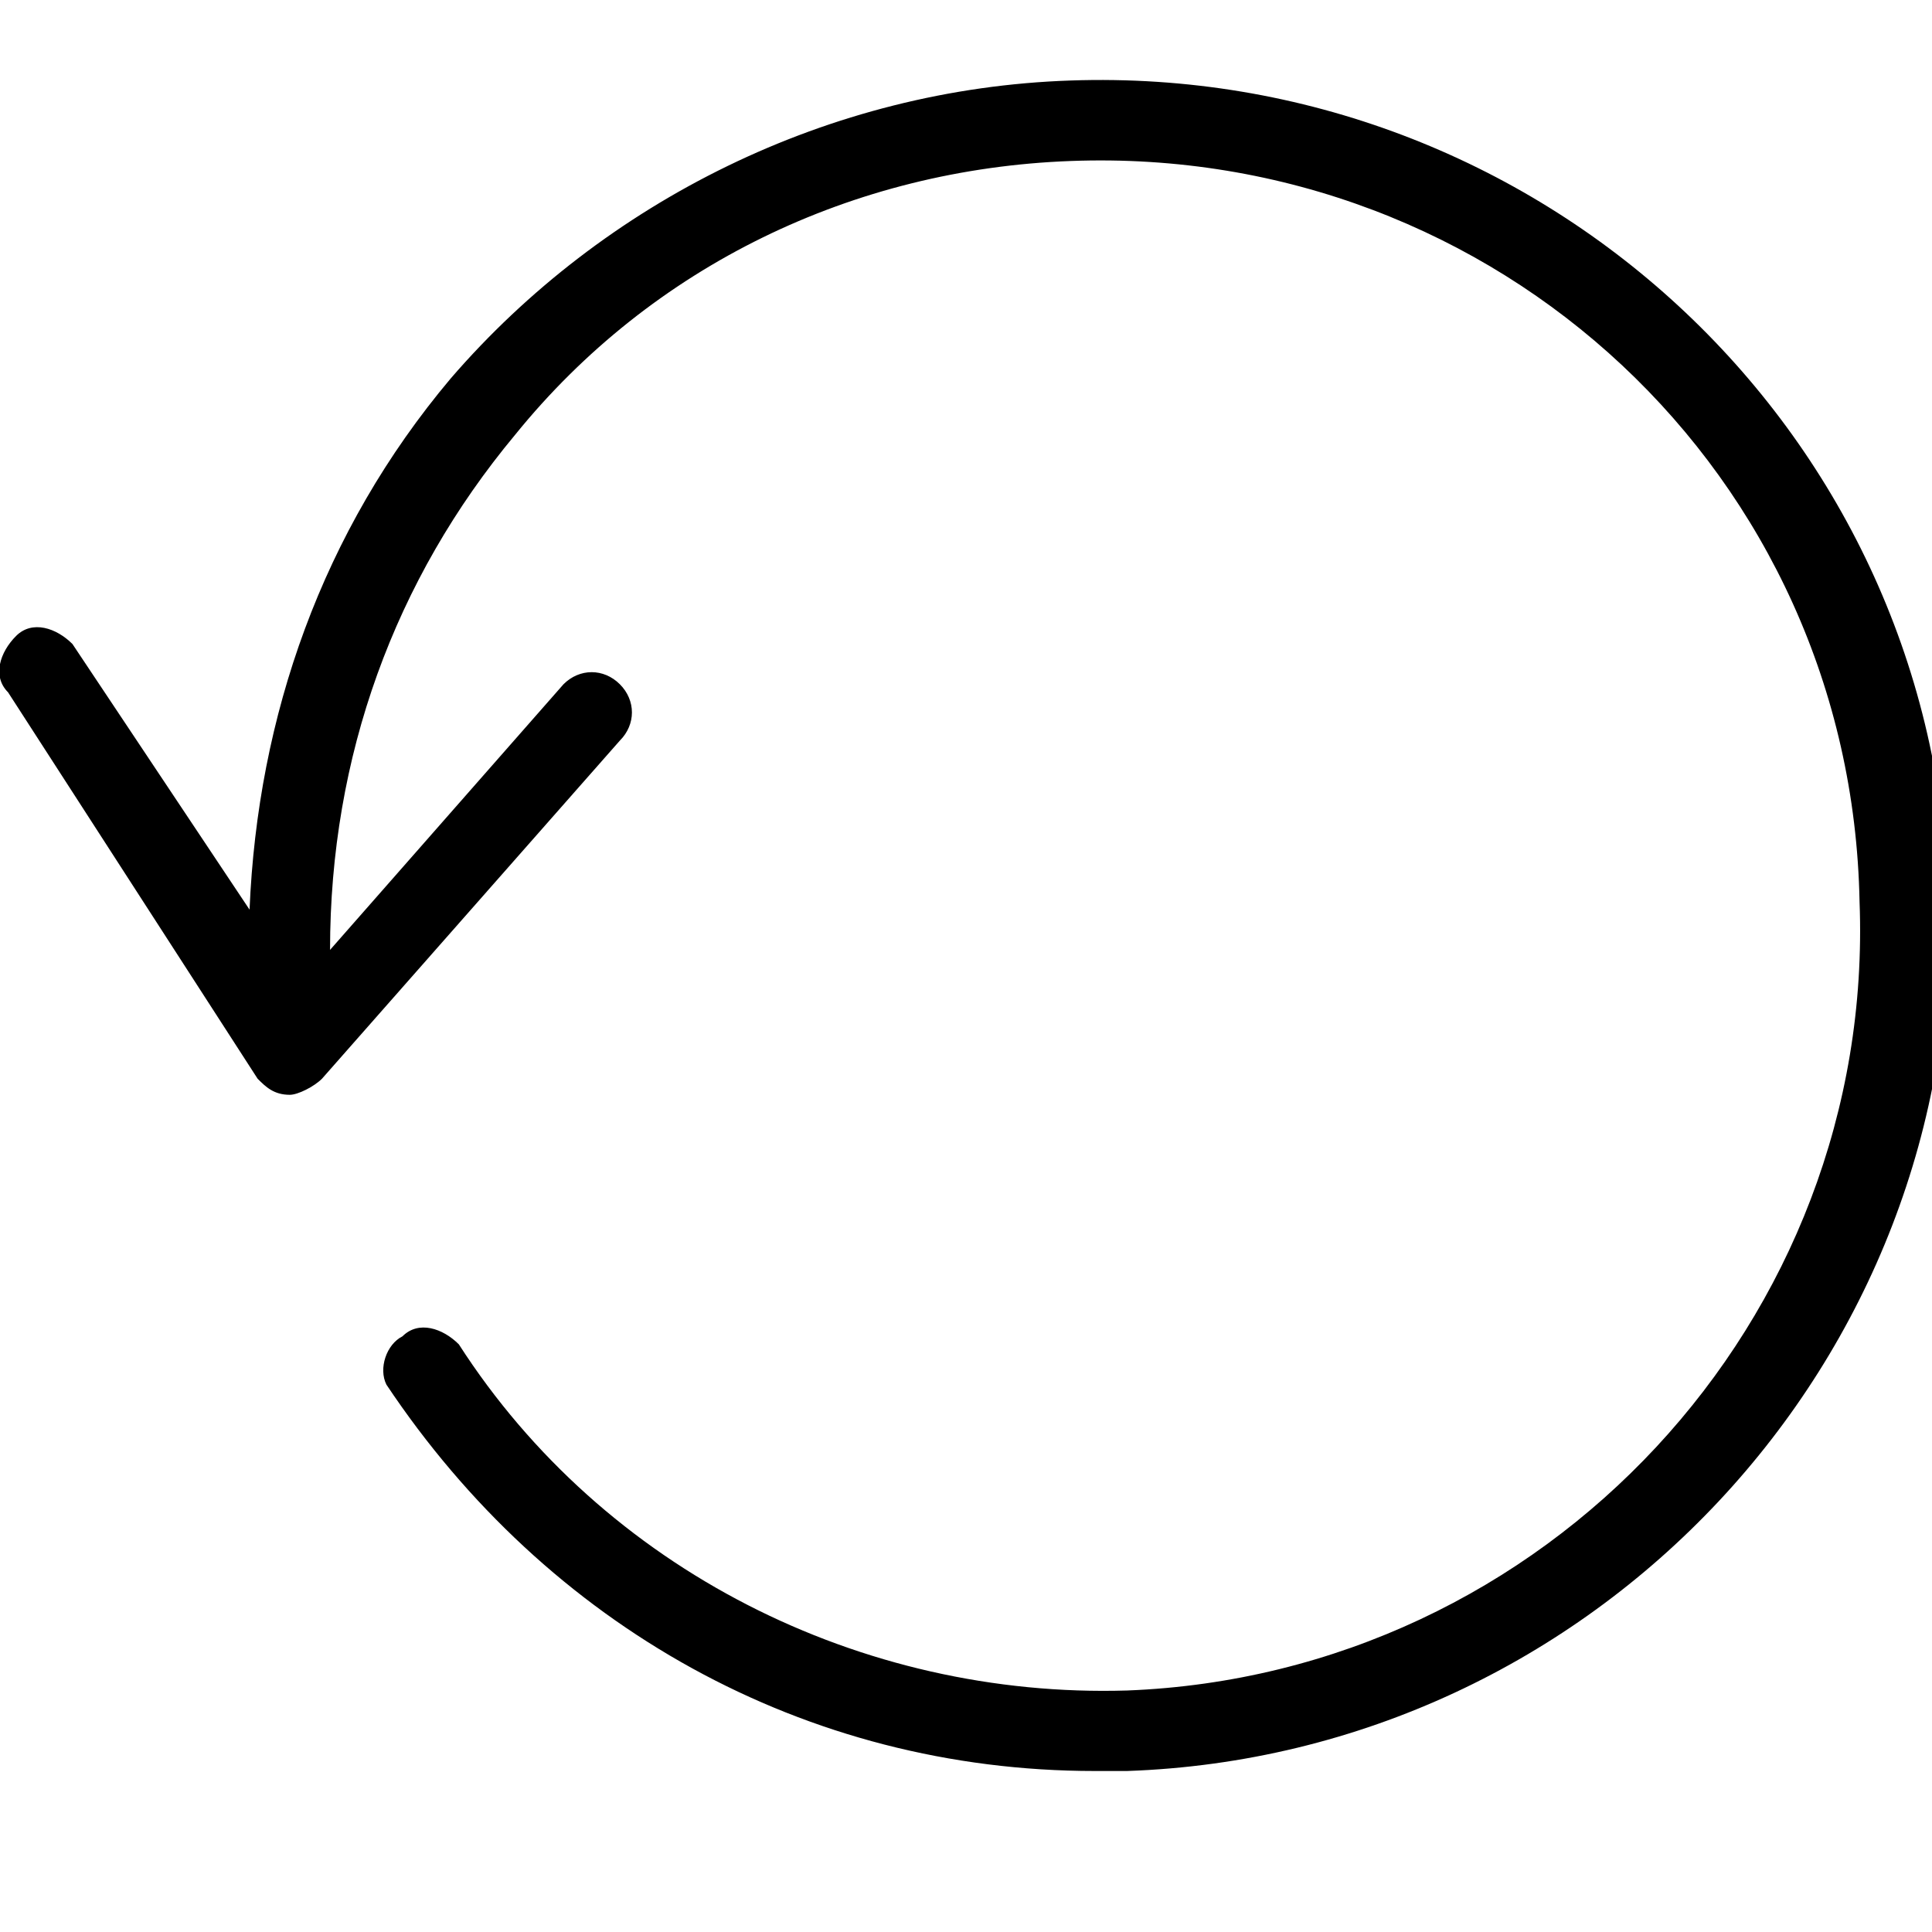
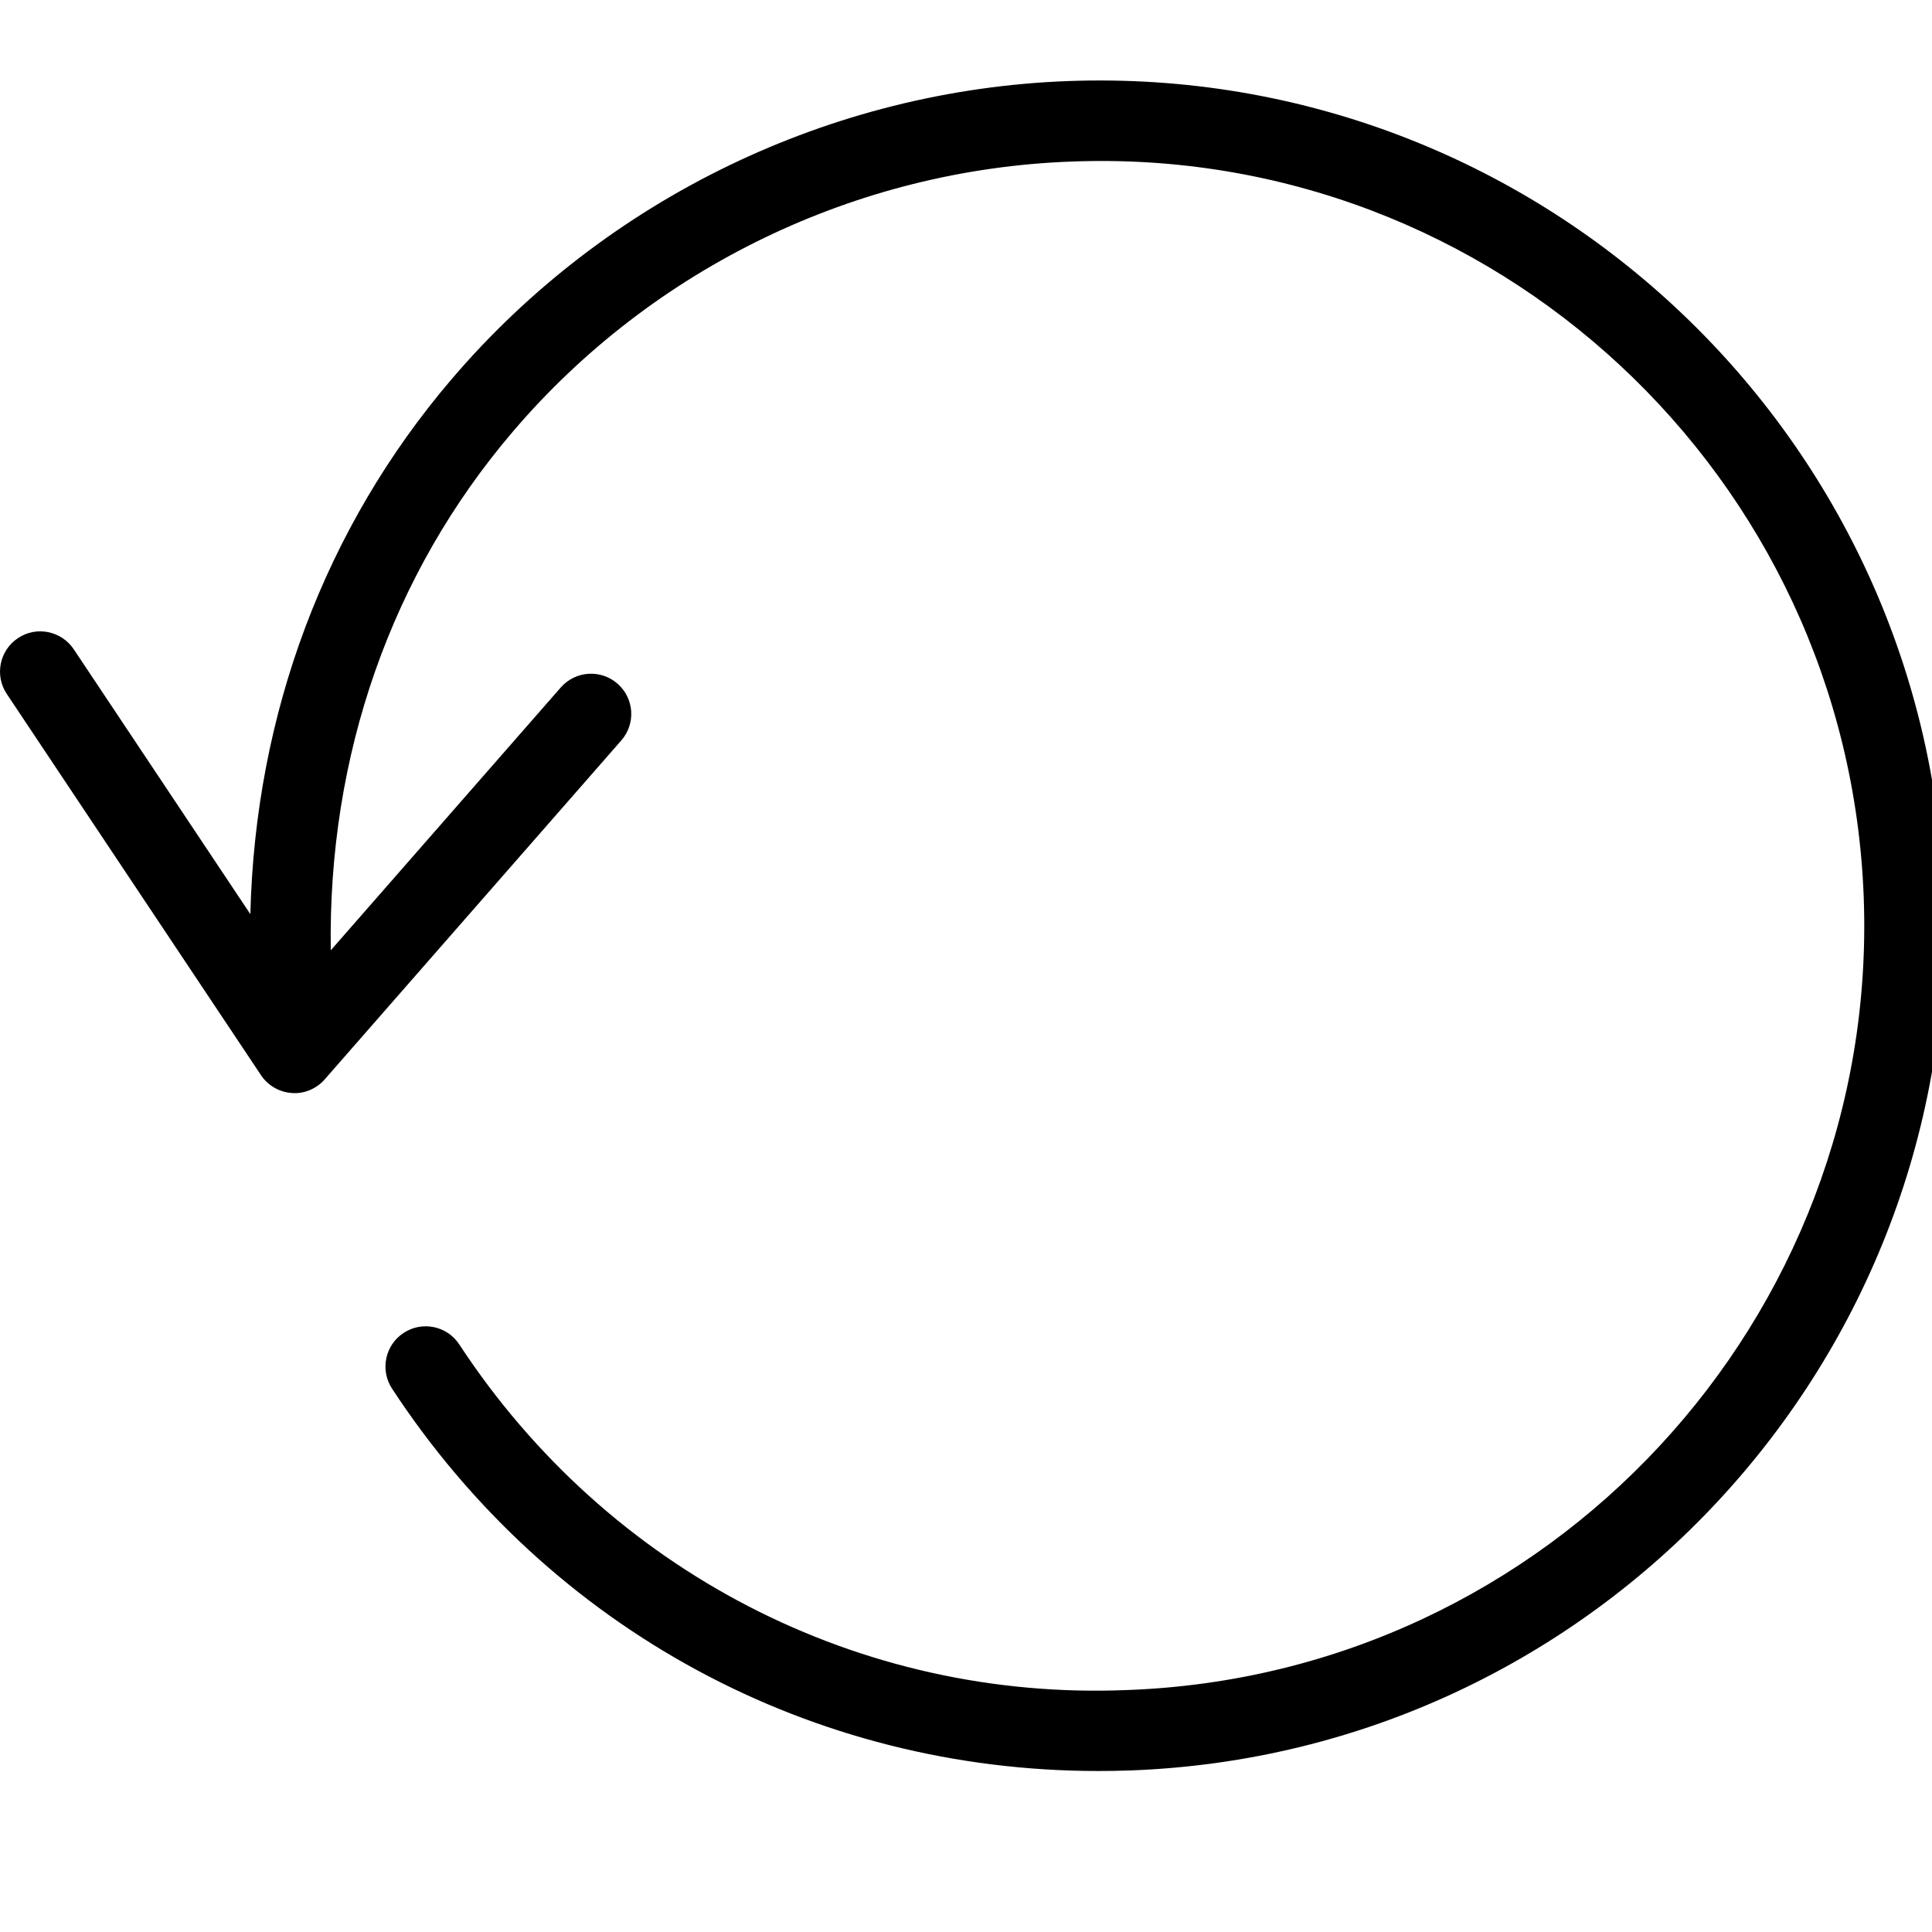
<svg xmlns="http://www.w3.org/2000/svg" version="1.1" baseProfile="tiny" id="Layer_1" x="0px" y="0px" viewBox="0 0 24 24" xml:space="preserve">
-   <path d="M13.6,22c-3.6,0-6.8-1.8-8.8-4.8C4.7,17,4.8,16.7,5,16.6c0.2-0.2,0.5-0.1,0.7,0.1c1.8,2.8,5,4.4,8.3,4.3  c5.2-0.2,9.3-4.6,9.1-9.8C23,5.9,18.6,1.8,13.3,2c-2.7,0.1-5.2,1.3-6.9,3.4c-1.5,1.8-2.3,4-2.3,6.4L7,8.5c0.2-0.2,0.5-0.2,0.7,0  c0.2,0.2,0.2,0.5,0,0.7L4,13.4c-0.1,0.1-0.3,0.2-0.4,0.2c-0.2,0-0.3-0.1-0.4-0.2L0.1,8.6C-0.1,8.4,0,8.1,0.2,7.9  c0.2-0.2,0.5-0.1,0.7,0.1l2.2,3.3C3.2,8.9,4,6.6,5.6,4.7c1.9-2.2,4.7-3.6,7.7-3.7c5.8-0.2,10.7,4.3,10.9,10.1  C24.4,16.9,19.8,21.8,14,22C13.9,22,13.8,22,13.6,22z" />
+   <path d="M13.642,22c-3.552,0-6.809-1.755-8.772-4.75c-0.151-0.231-0.087-0.541,0.144-0.692c0.229-0.151,0.54-0.089,0.692,0.144  c1.845,2.813,4.971,4.431,8.301,4.292c5.234-0.191,9.337-4.607,9.145-9.843c-0.192-5.234-4.595-9.348-9.844-9.144  c-2.672,0.098-5.199,1.319-6.934,3.351c-1.516,1.774-2.302,4.031-2.265,6.447L6.966,8.54c0.183-0.209,0.499-0.228,0.705-0.047  C7.879,8.675,7.9,8.99,7.718,9.198l-3.684,4.21c-0.102,0.117-0.255,0.182-0.408,0.17c-0.155-0.011-0.298-0.092-0.384-0.222  L0.084,8.62c-0.153-0.229-0.091-0.54,0.139-0.693C0.45,7.774,0.761,7.835,0.916,8.065l2.194,3.291  c0.061-2.485,0.924-4.8,2.502-6.648c1.916-2.243,4.707-3.592,7.657-3.701c5.802-0.213,10.666,4.321,10.881,10.106  c0.212,5.787-4.322,10.668-10.107,10.88C13.908,21.998,13.774,22,13.642,22z" />
</svg>
